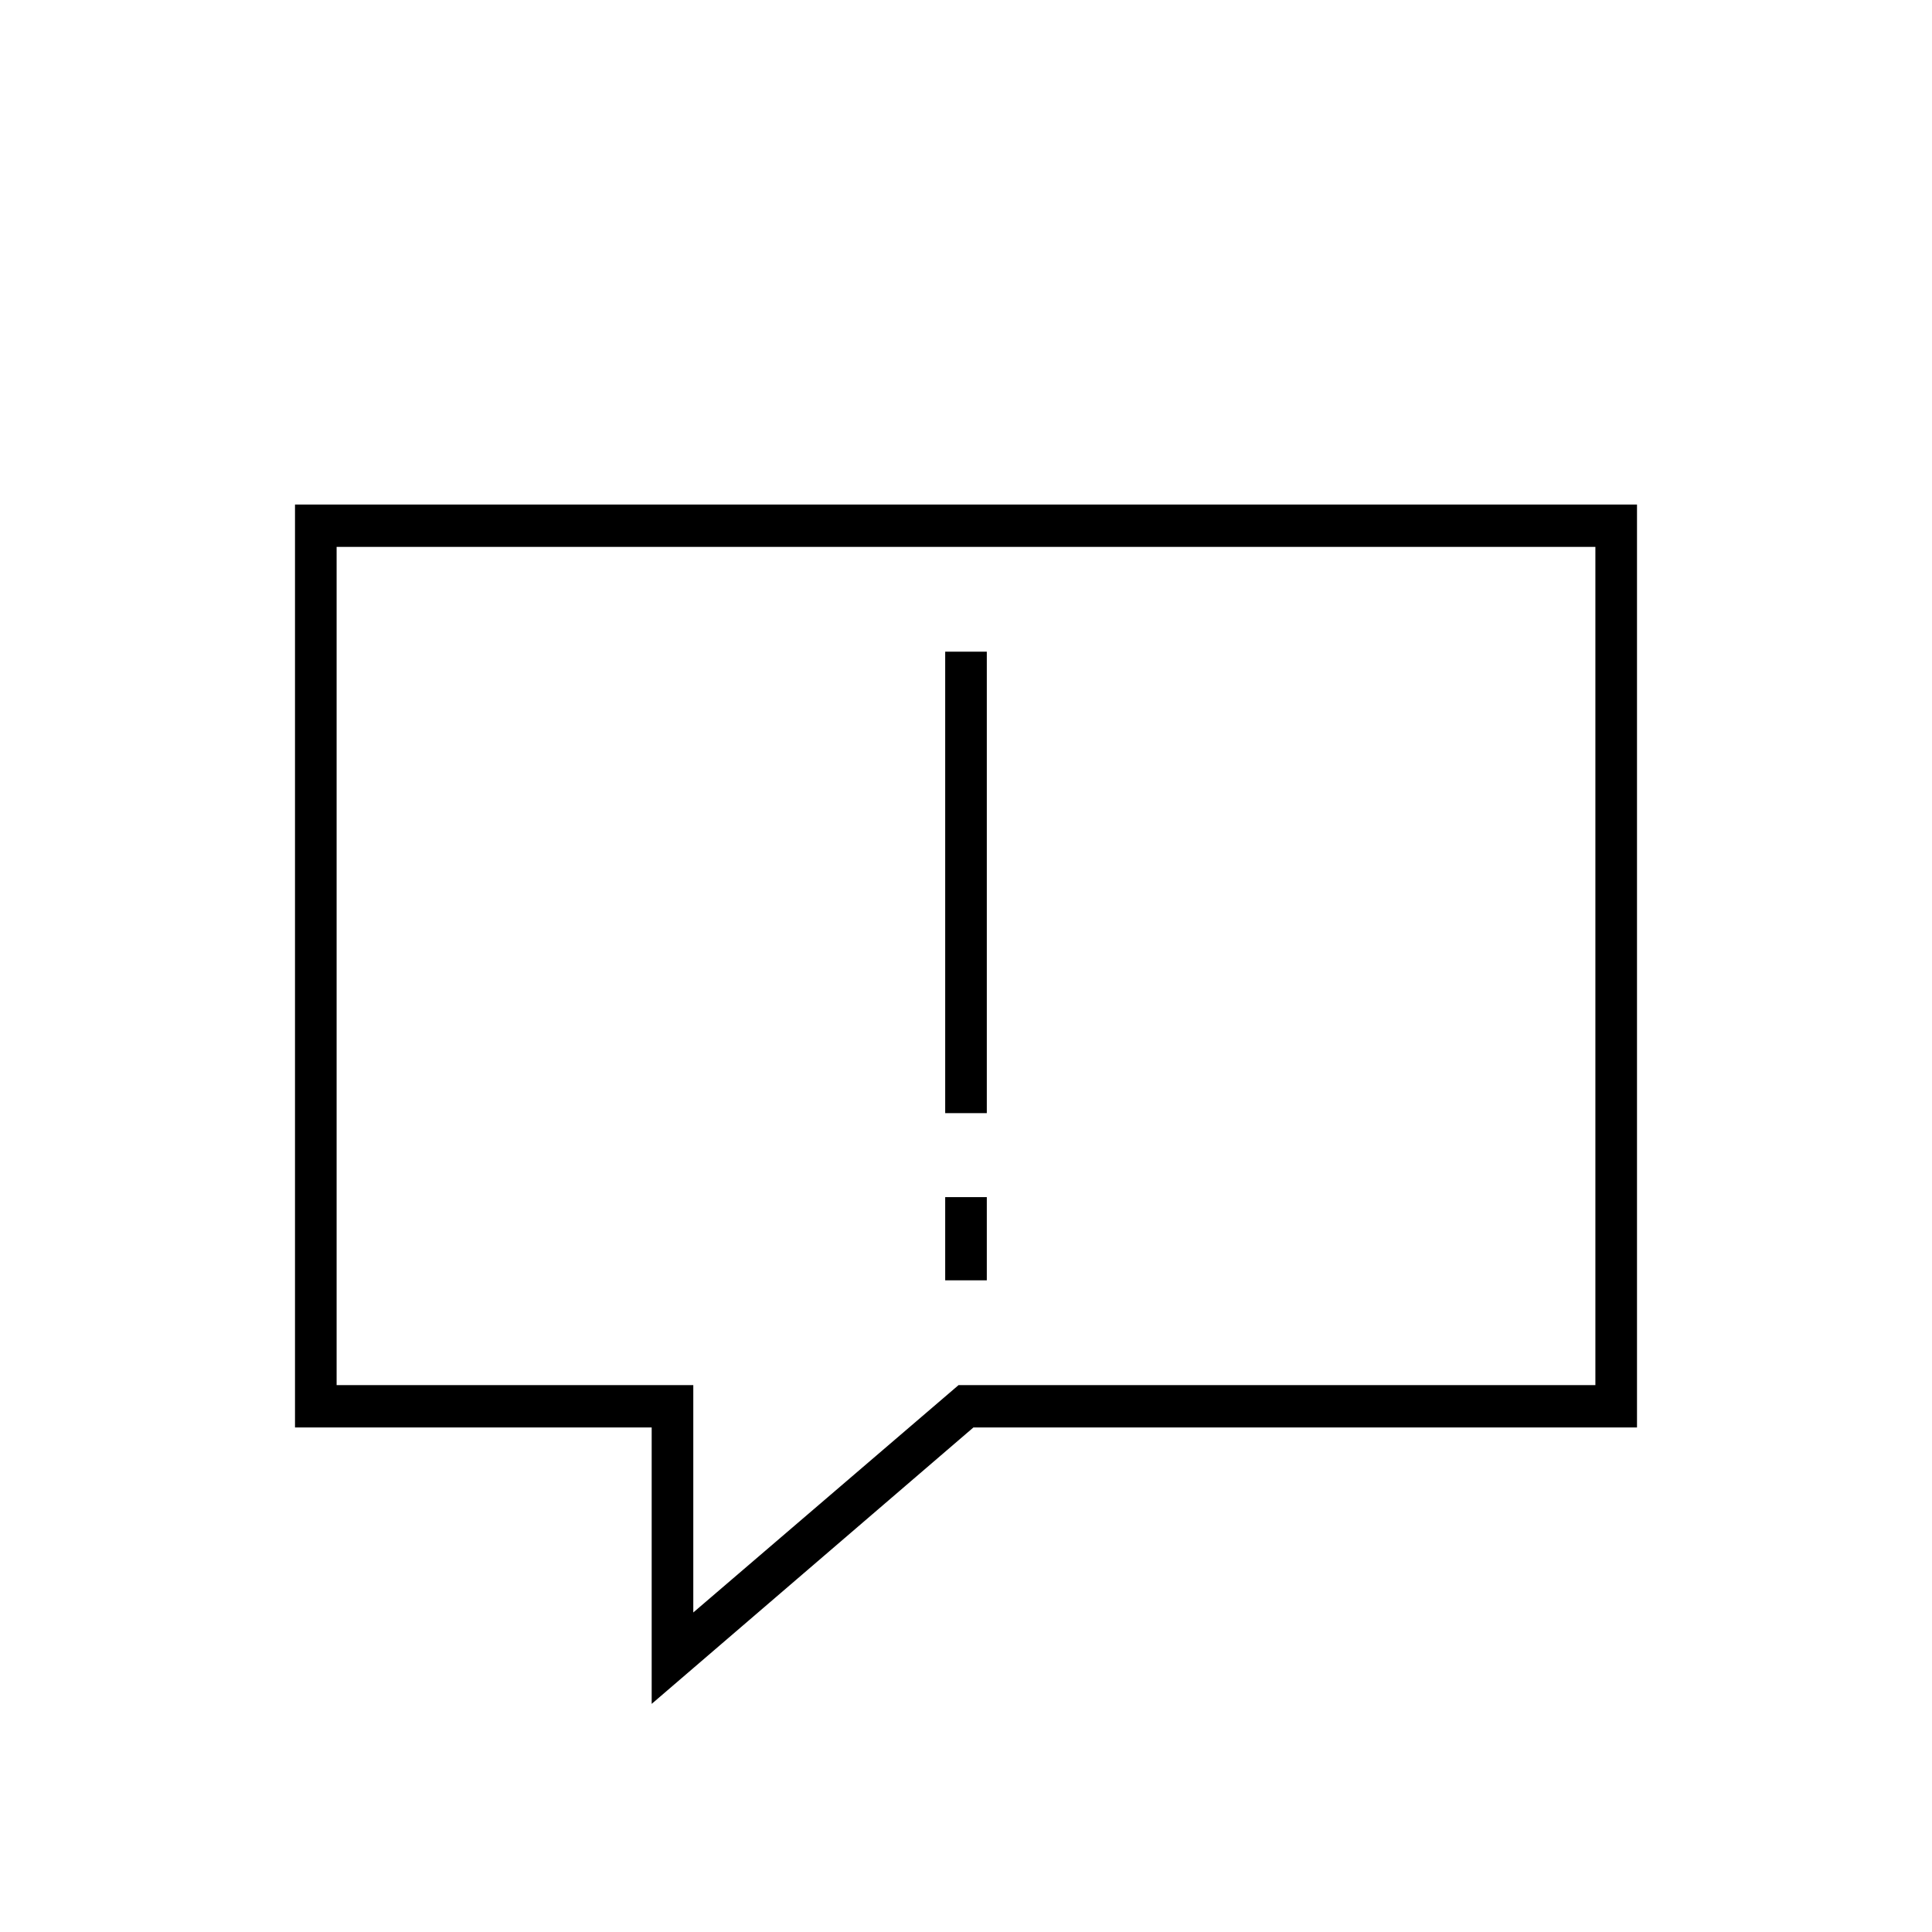
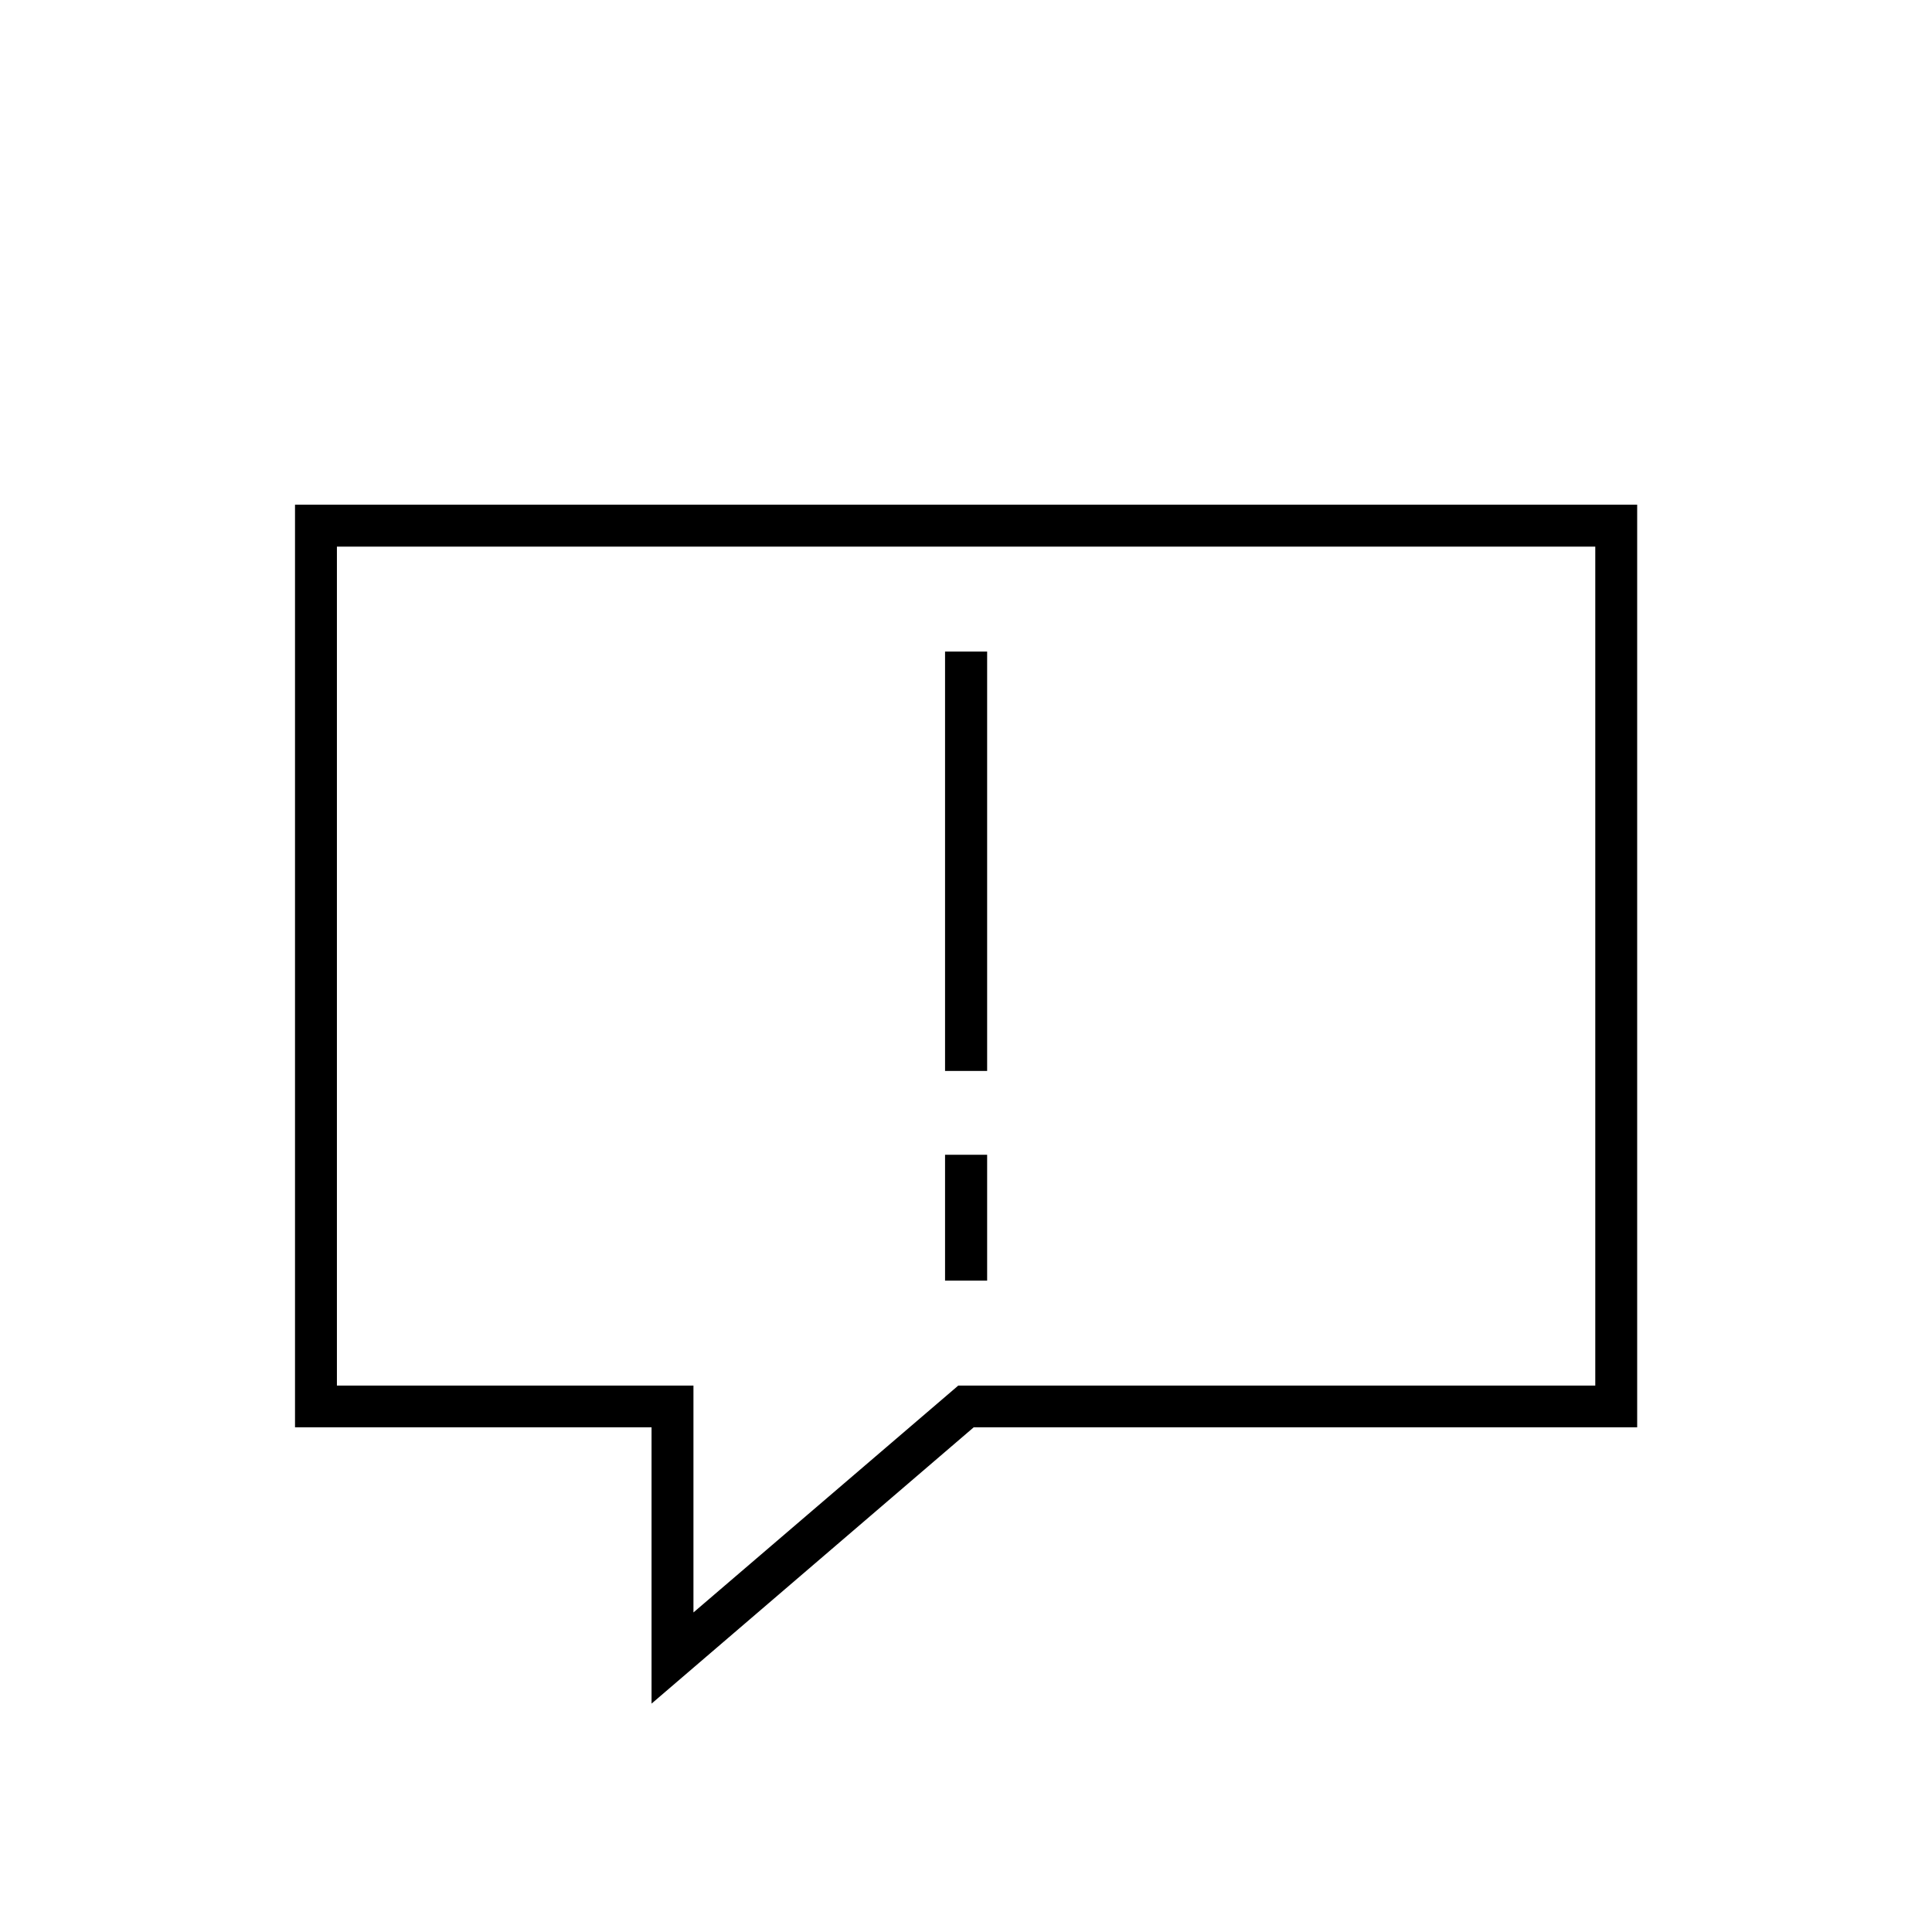
- <svg xmlns="http://www.w3.org/2000/svg" xml:space="preserve" width="100%" height="100%" version="1.1" style="shape-rendering:geometricPrecision; text-rendering:geometricPrecision; image-rendering:optimizeQuality; fill-rule:evenodd; clip-rule:evenodd" viewBox="0 0 2600 2600">
+ <svg xmlns="http://www.w3.org/2000/svg" xml:space="preserve" width="1.024in" height="1.024in" version="1.1" style="shape-rendering:geometricPrecision; text-rendering:geometricPrecision; image-rendering:optimizeQuality; fill-rule:evenodd; clip-rule:evenodd" viewBox="0 0 10236 10236">
  <defs>
    <style type="text/css">
   
    .fil0 {fill:none}
    .fil1 {fill:black}
   
  </style>
  </defs>
  <g id="Layer_x0020_1">
-     <g id="_2307281914304">
-       <rect class="fil0" width="2600" height="2600" />
-       <rect class="fil0" width="2600" height="2600" />
-       <path class="fil1" d="M397 1921l480 0 0 372 433 -372 893 0 0 -1242 -1806 0 0 1242zm875 -1044l0 621 56 0 0 -621 -56 0zm56 734l-56 0 0 112 56 0 0 -112zm-875 -875l1694 0 0 1128 -857 0 -357 306 0 -306 -480 0 0 -1128z" />
+     <g id="_2382385394976">
+       <rect class="fil0" width="10236" height="10236" />
+       <rect class="fil0" width="10236" height="10236" />
+       <path class="fil1" d="M1563 7562l1889 0 0 1464 1707 -1464 3515 0 0 -4888 -7111 0 0 4888zm3444 -4110l0 2222 223 0 0 -2222 -223 0zm223 2666l-223 0 0 667 223 0 0 -667zm-3445 -3222l6667 0 0 4445 -3375 0 -1403 1202 0 -1202 -1889 0 0 -4445z" />
    </g>
  </g>
</svg>
